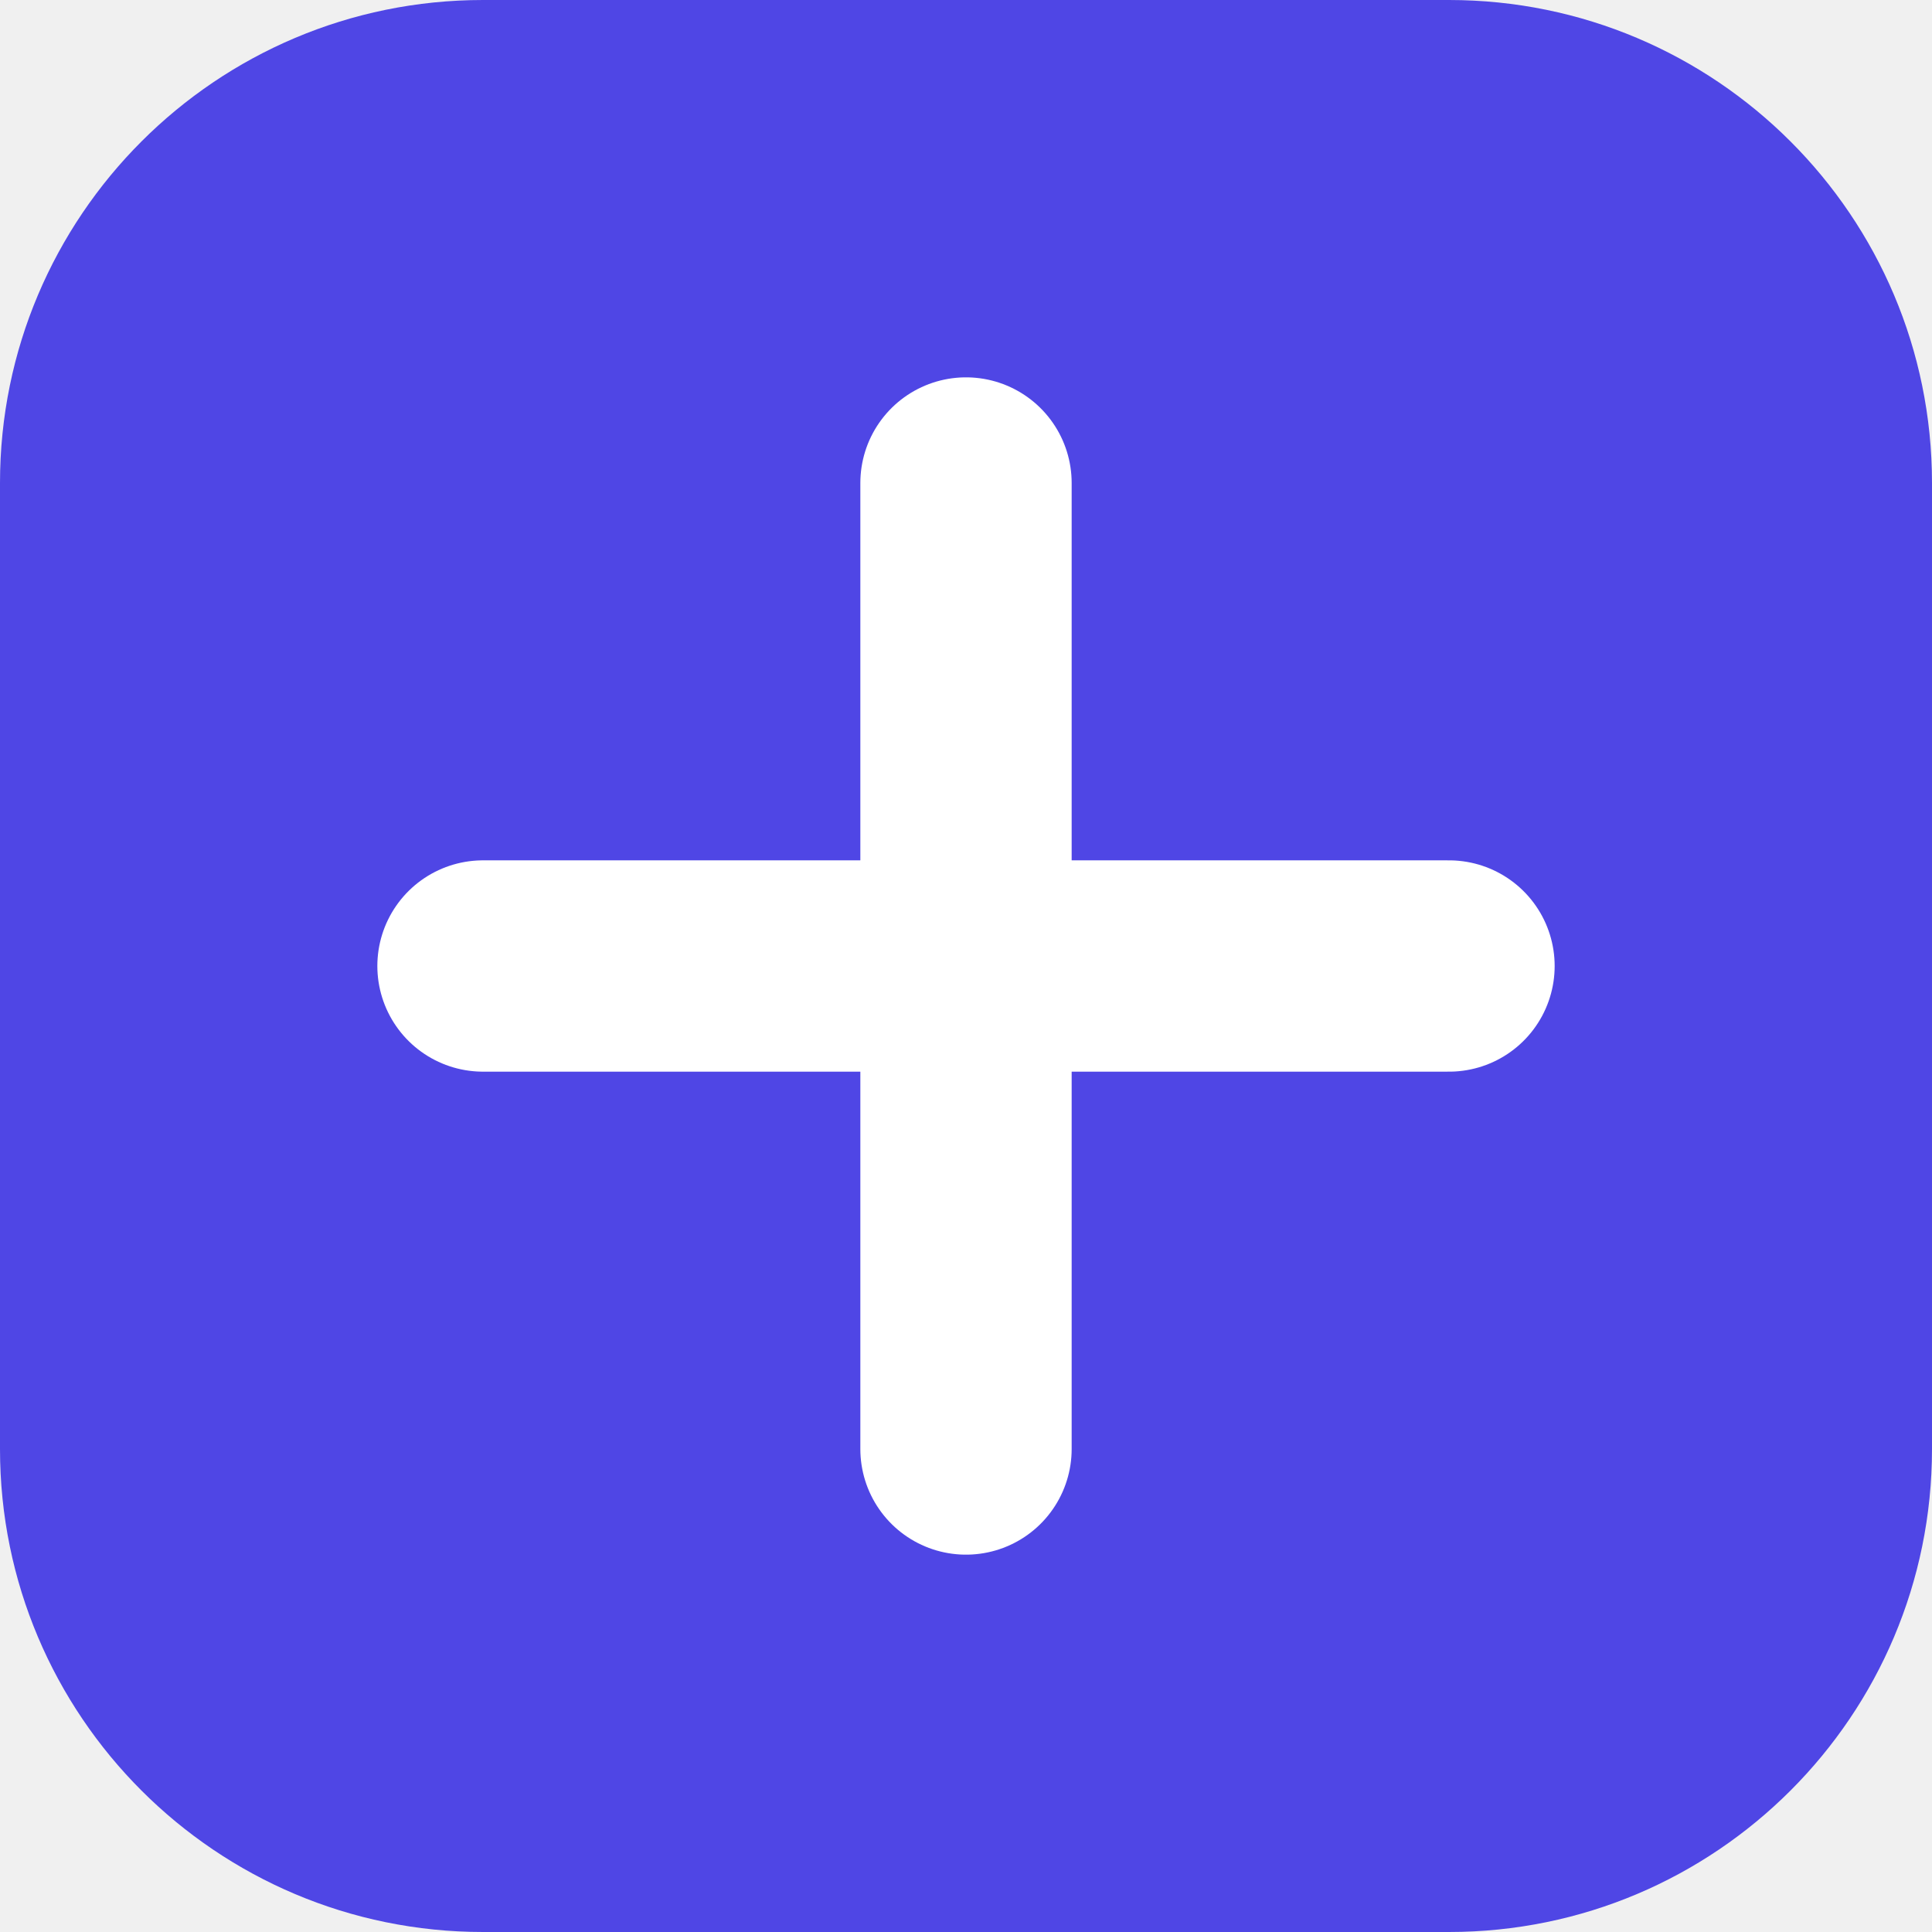
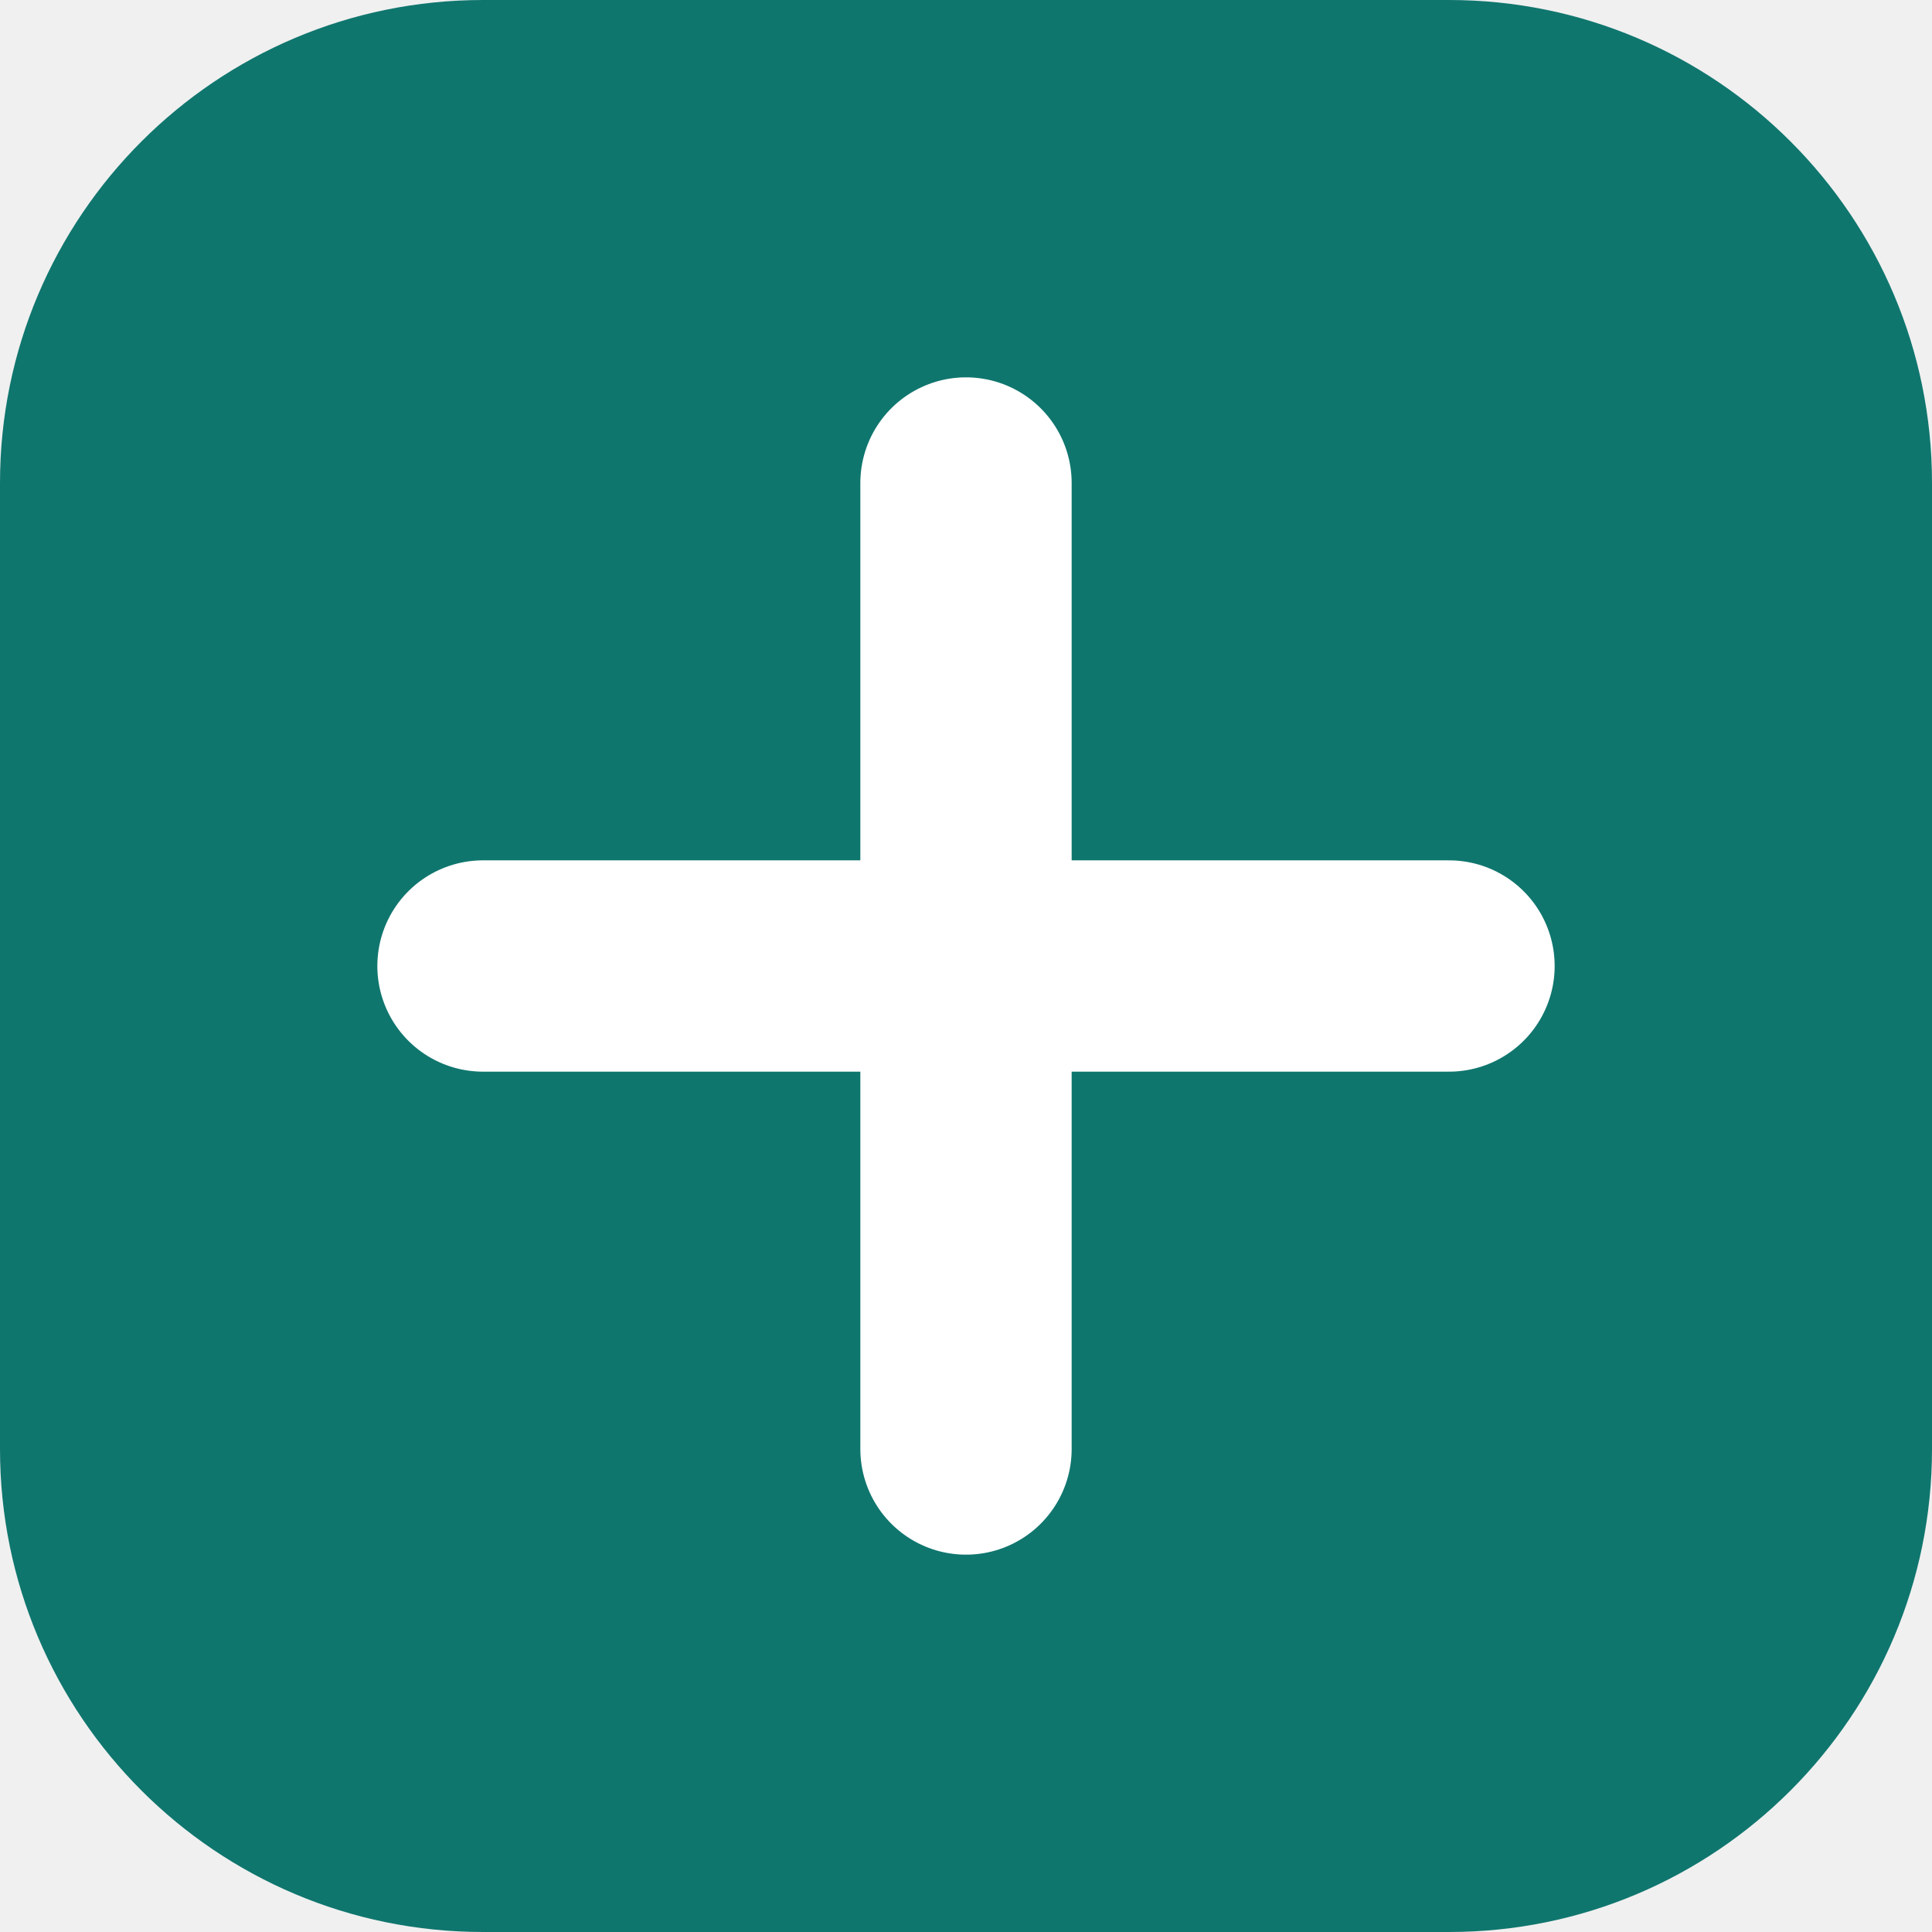
<svg xmlns="http://www.w3.org/2000/svg" viewBox="0 0 32 32">
-   <rect width="32" height="32" rx="8" fill="#4f46e5" />
+   <rect width="32" height="32" rx="8" fill="#0f766e" />
  <path d="M16 8v16M8 16h16" stroke="#fff" stroke-width="3.5" stroke-linecap="round" />
</svg>
